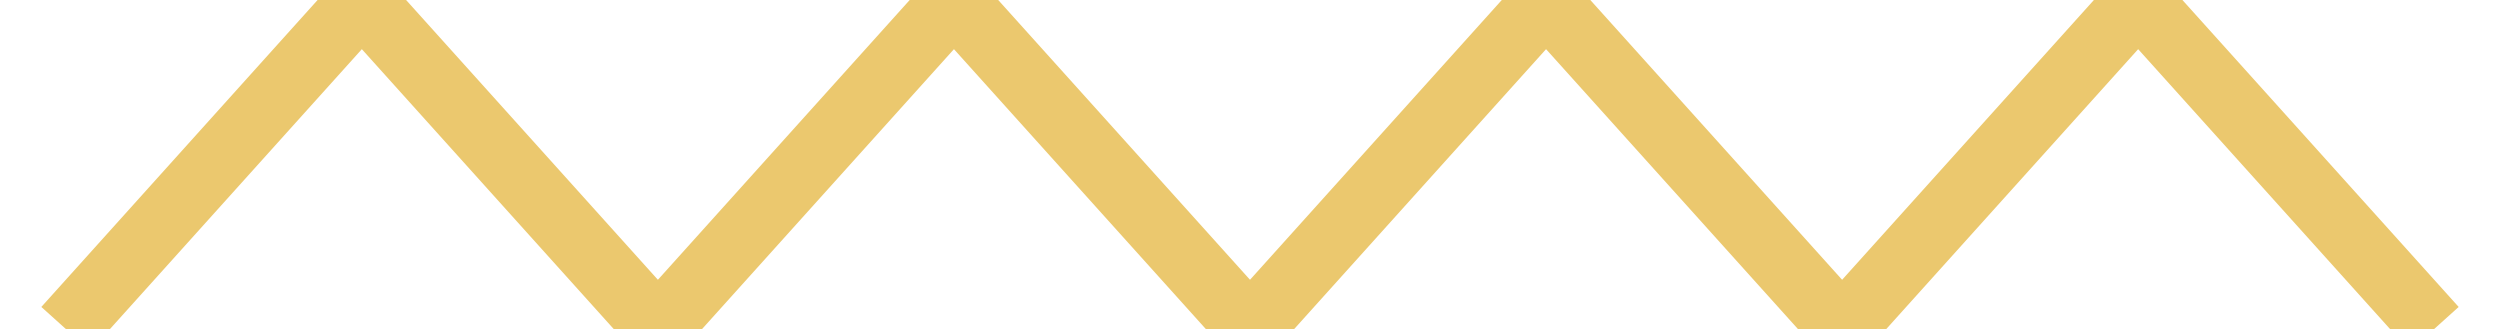
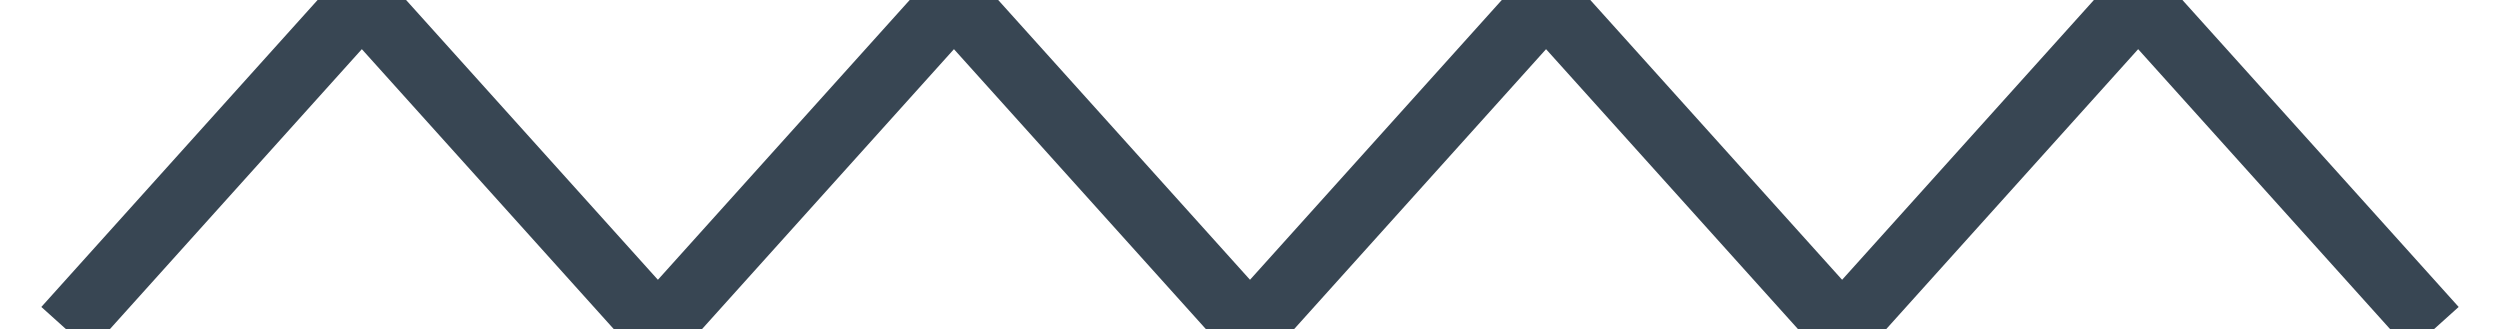
<svg xmlns="http://www.w3.org/2000/svg" width="38" height="5" viewBox="0 0 38 5" version="1.1">
  <g id="profile" stroke="none" stroke-width="1" fill="none" fill-rule="evenodd" transform="translate(-294, -118)">
-     <g id="divider" transform="translate(295, 118)" stroke="#EBC86E">
+     <g id="divider" transform="translate(295, 118)" stroke="#384653">
      <polyline id="Triangle" points="0 5 4.5 0 4.5 0 9 5" />
      <polyline id="Triangle-Copy" points="9 5 13.5 0 13.5 0 18 5" />
      <polyline id="Triangle-Copy-2" points="18 5 22.5 0 22.5 0 27 5" />
      <polyline id="Triangle-Copy-3" points="27 5 31.5 0 31.5 0 36 5" />
    </g>
  </g>
</svg>
